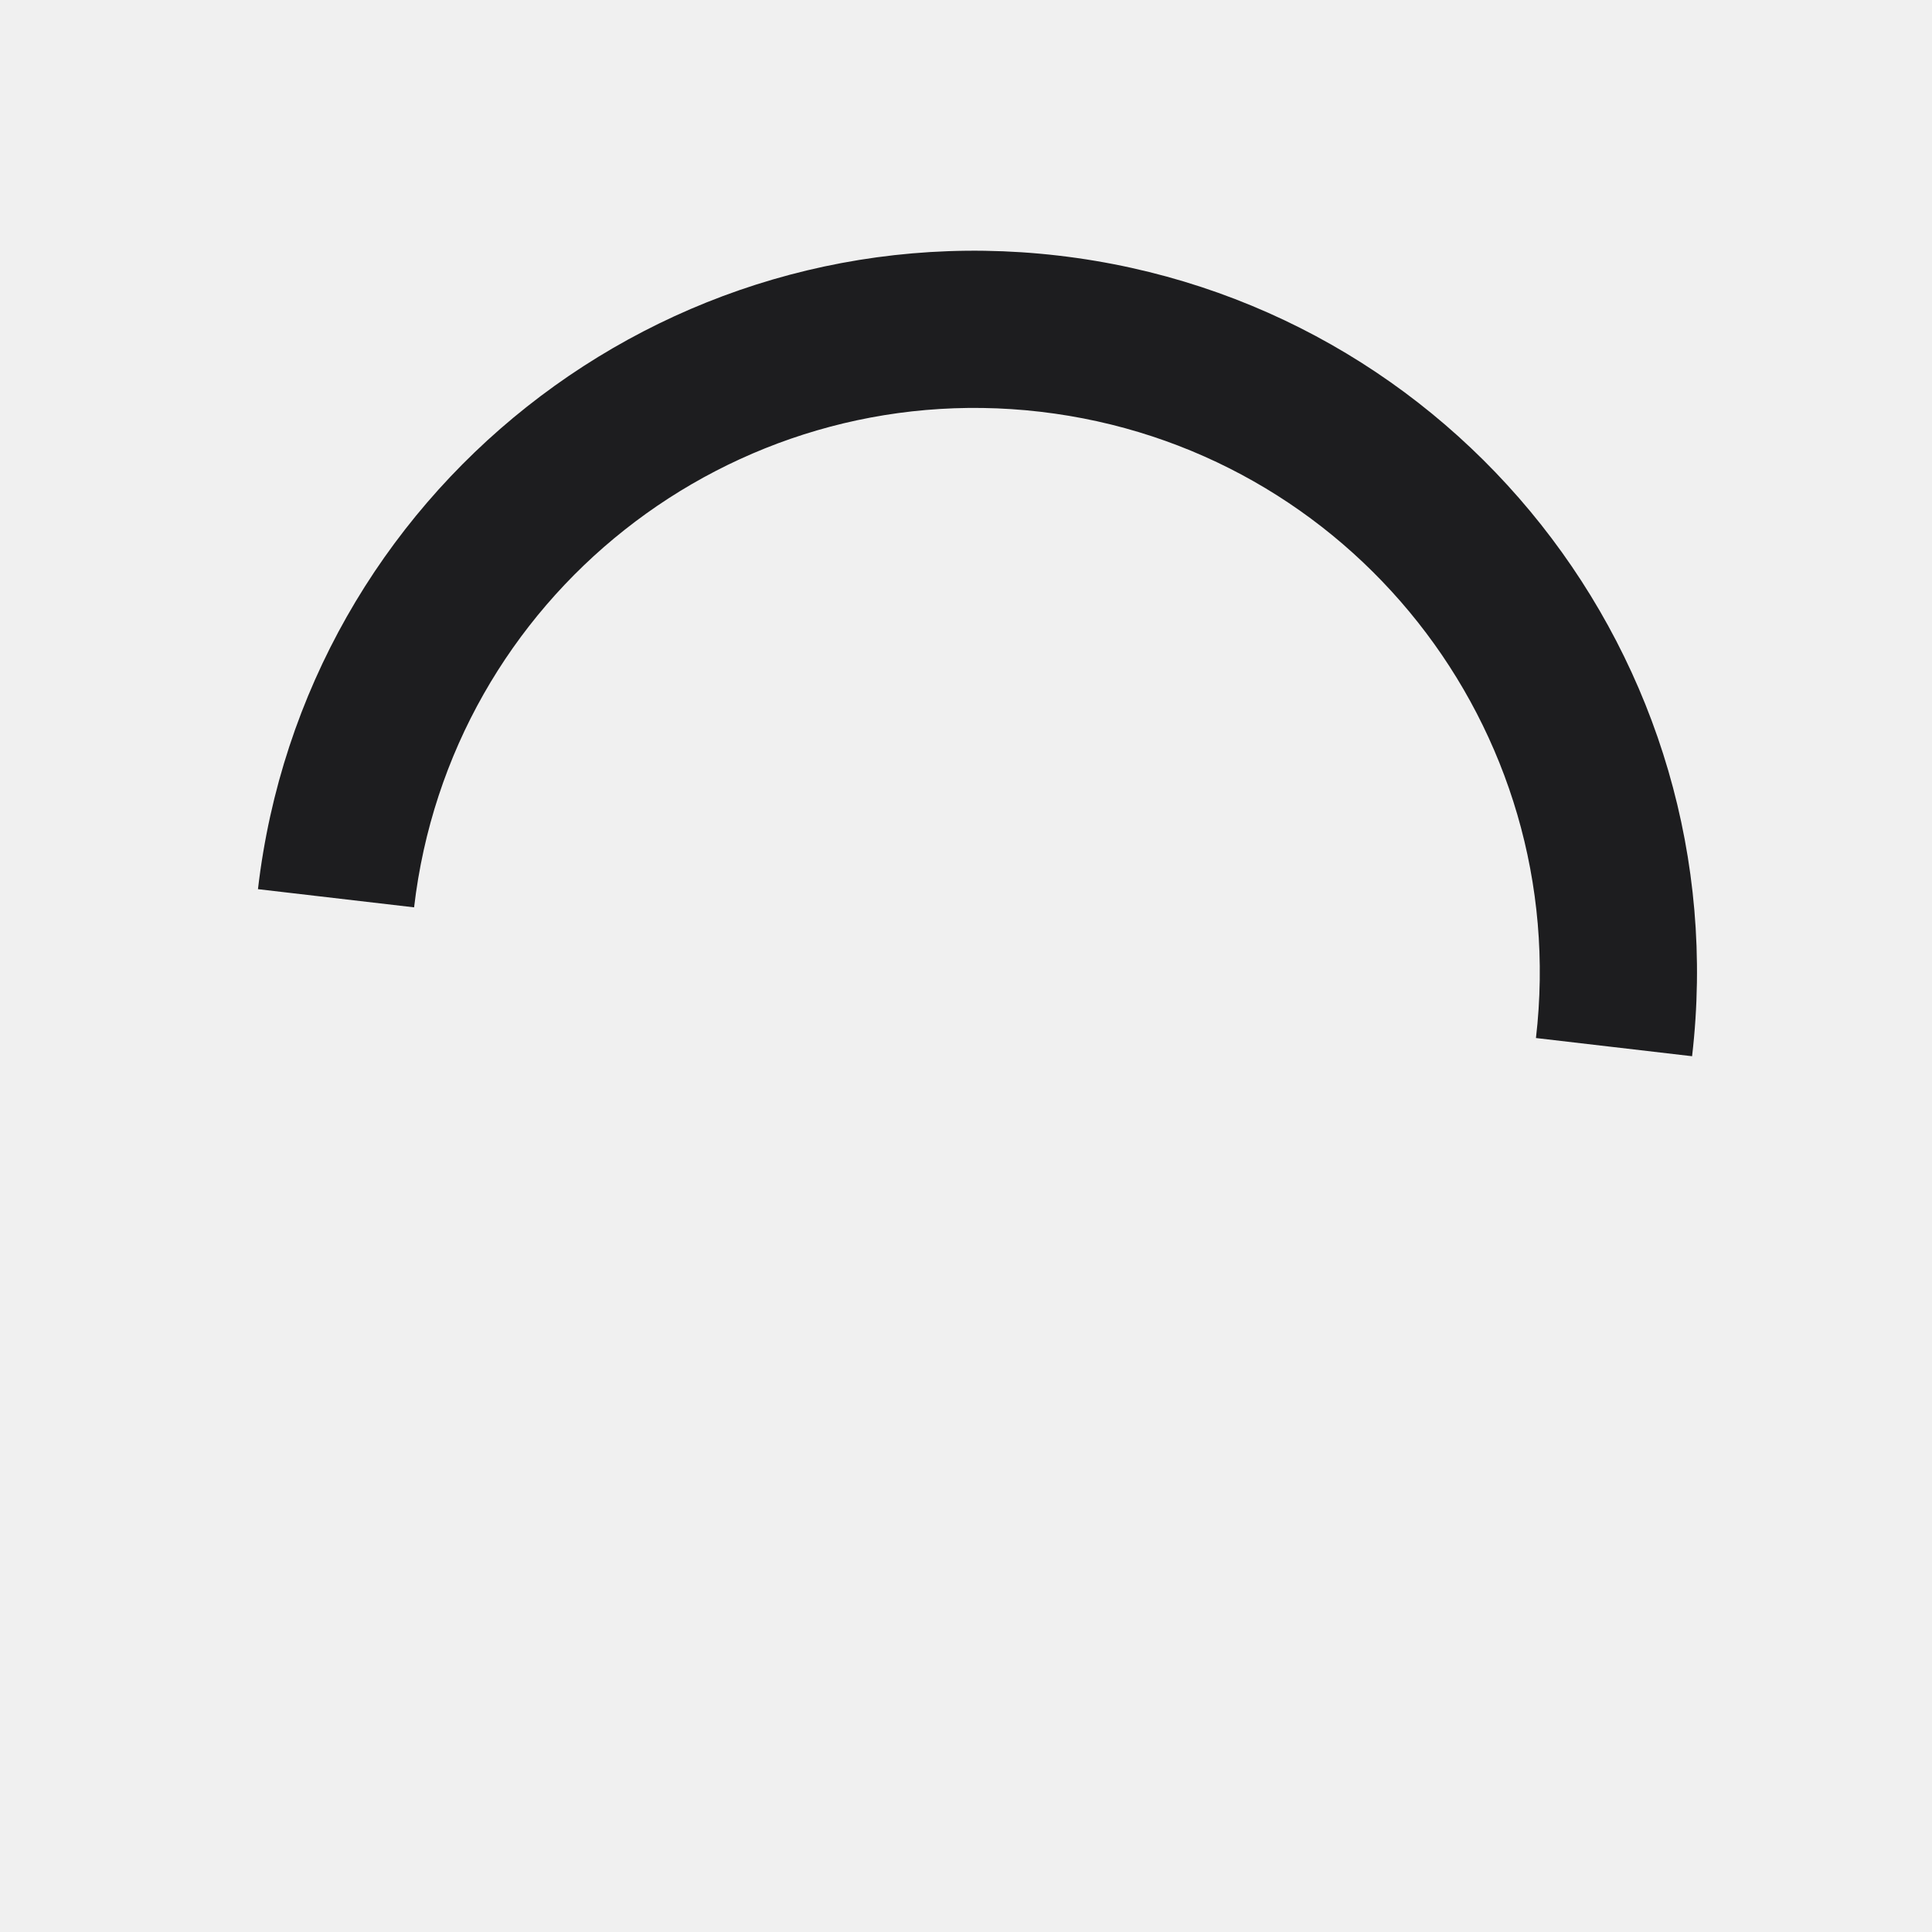
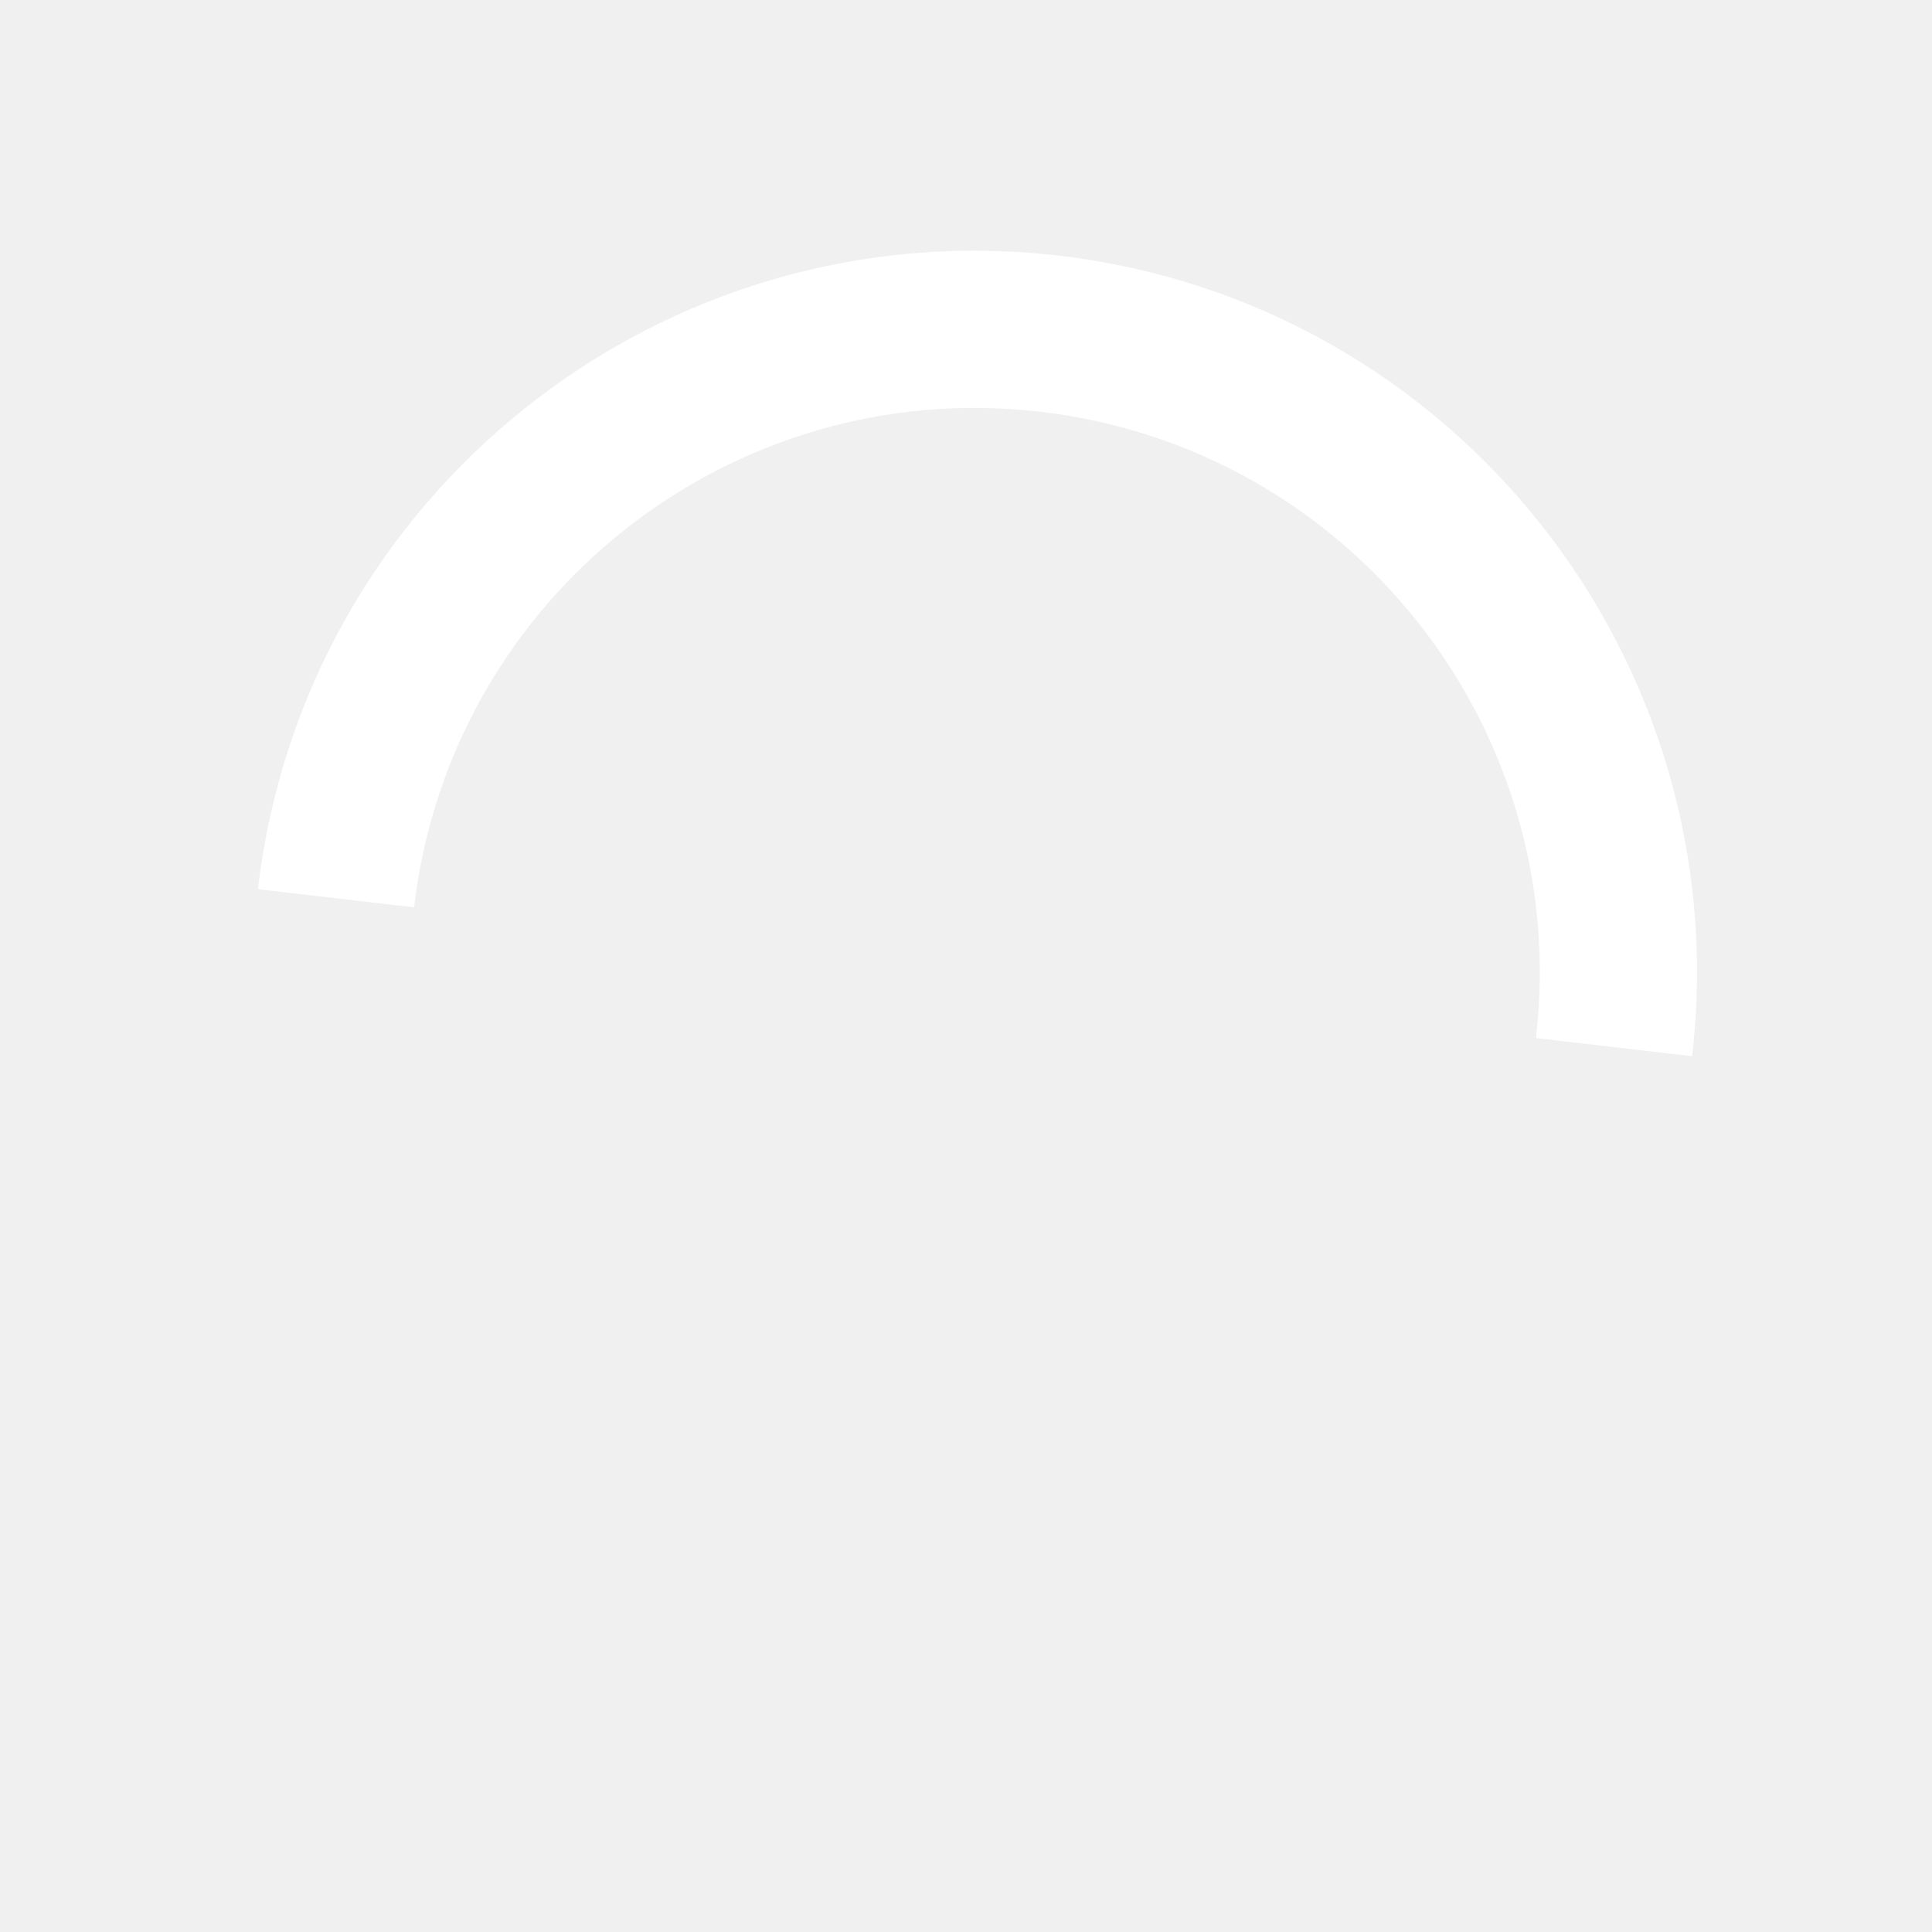
<svg xmlns="http://www.w3.org/2000/svg" version="1.1" x="0px" y="0px" viewBox="0 0 50 50" style="enable-background:new 0 0 50 50;" xml:space="preserve">
-   <path fill="#1d1d1f" d="M43.935,25.145c0-10.318-8.364-18.683-18.683-18.683c-10.318,0-18.683,8.365-18.683,18.683h4.068c0-8.071,6.543-14.615,14.615-14.615c8.072,0,14.615,6.543,14.615,14.615H43.935z" transform="rotate(6.6444 25 25)">
+   <path fill="#ffffff" d="M43.935,25.145c0-10.318-8.364-18.683-18.683-18.683c-10.318,0-18.683,8.365-18.683,18.683h4.068c0-8.071,6.543-14.615,14.615-14.615c8.072,0,14.615,6.543,14.615,14.615H43.935z" transform="rotate(6.6444 25 25)">
    <animateTransform attributeType="xml" attributeName="transform" type="rotate" from="0 25 25" to="360 25 25" dur="0.6s" repeatCount="indefinite" />
  </path>
</svg>
